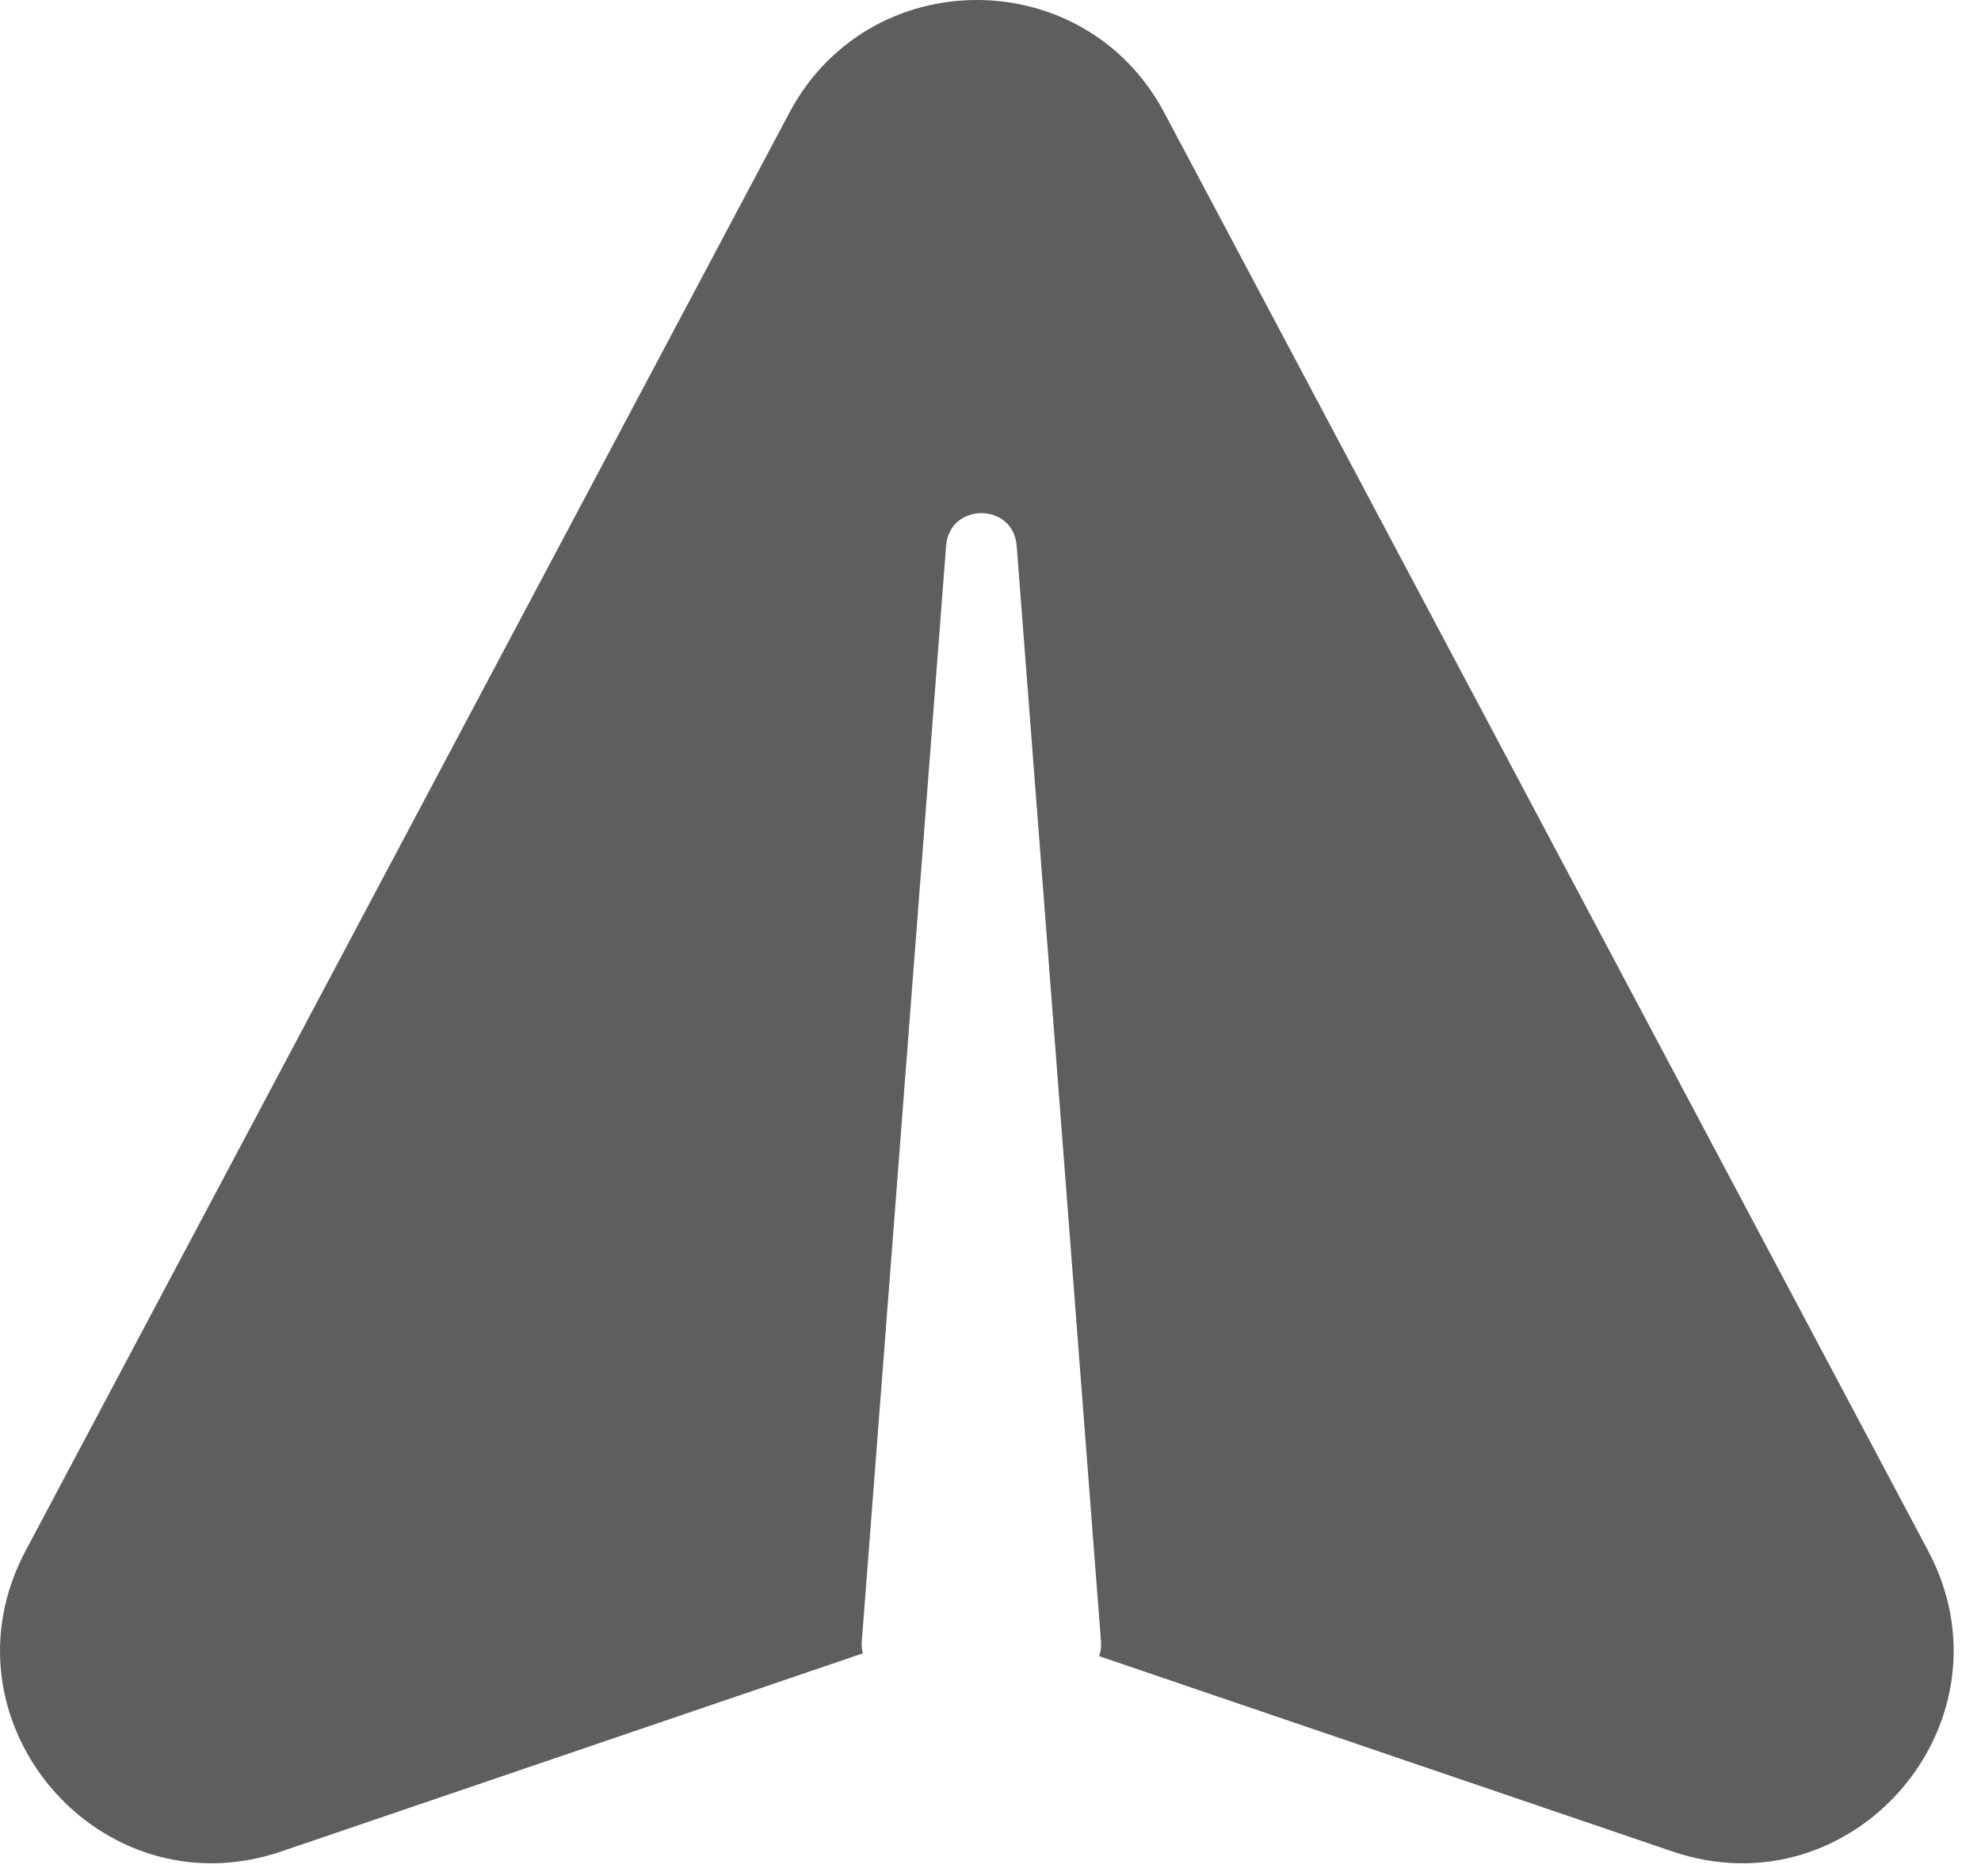
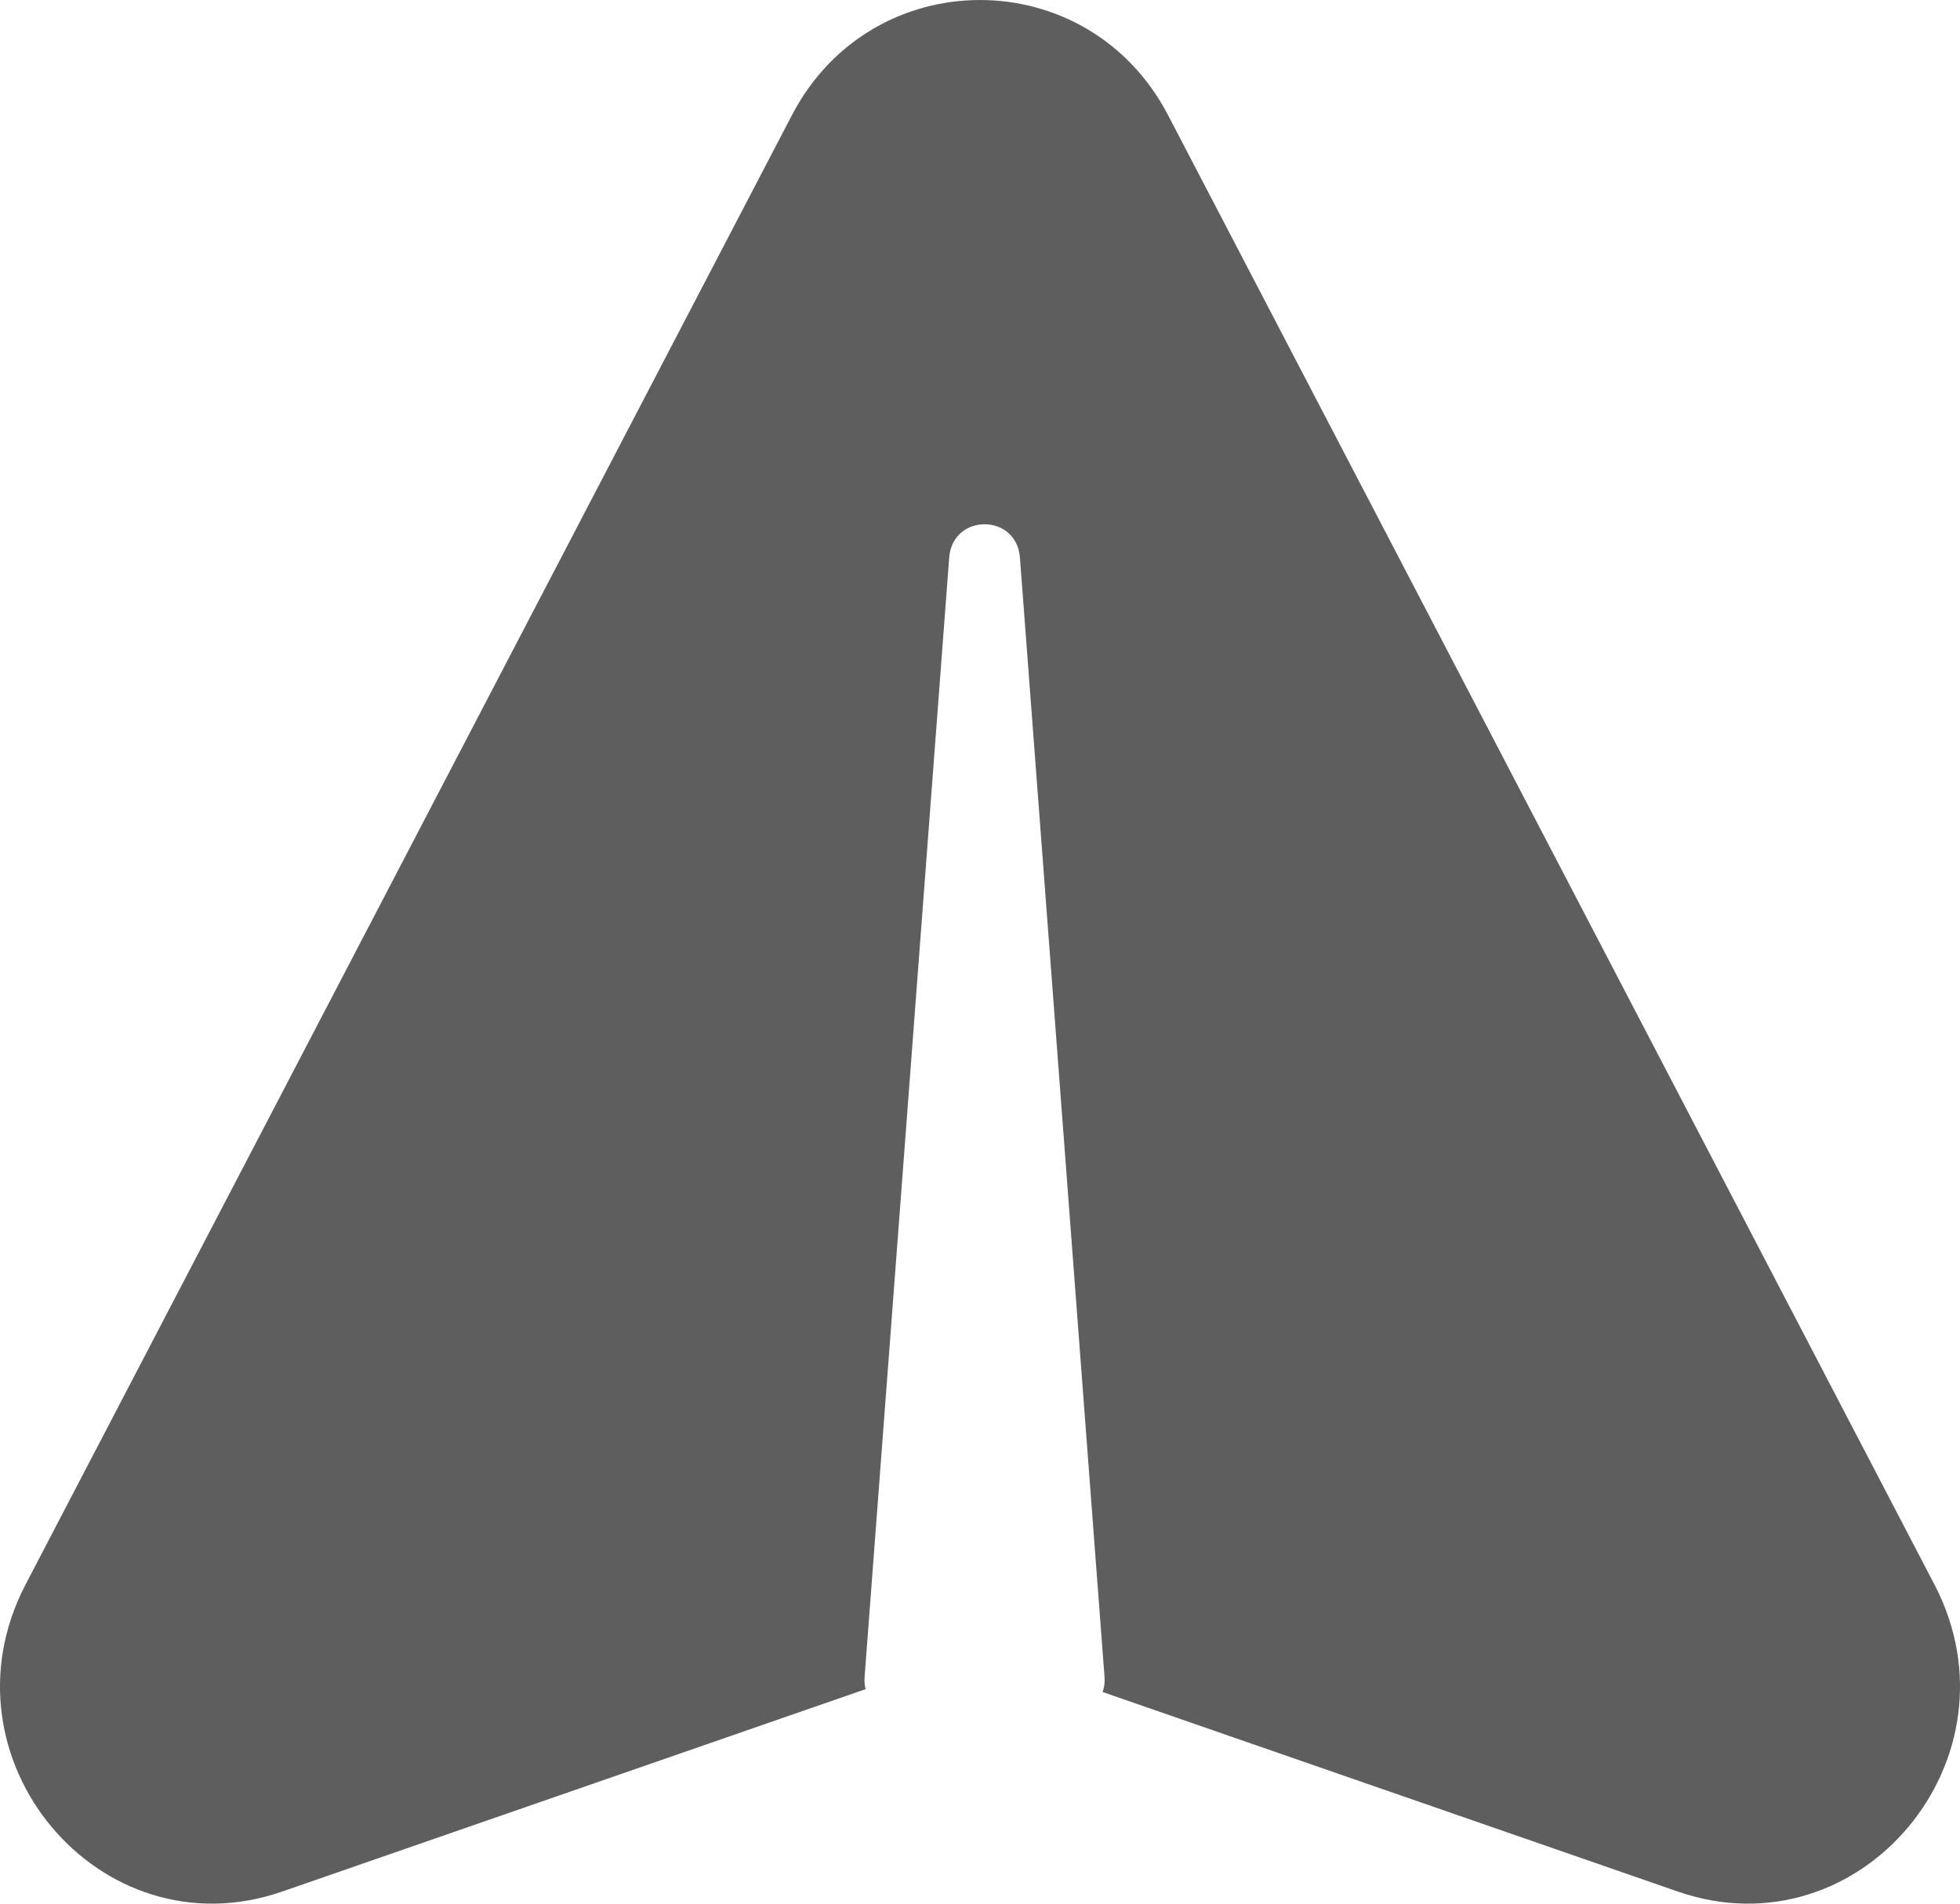
- <svg xmlns="http://www.w3.org/2000/svg" width="56" height="53" viewBox="0 0 56 53" fill="none">
-   <path d="M32.913 3.185C30.656 -1.062 24.571 -1.062 22.315 3.185L0.722 43.832C-1.829 48.633 2.809 54.079 7.955 52.326L24.391 46.728C24.363 46.623 24.352 46.512 24.361 46.397L26.745 15.426C26.84 14.195 28.645 14.195 28.74 15.426L31.124 46.397C31.135 46.541 31.115 46.68 31.07 46.807L47.273 52.326C52.419 54.079 57.056 48.633 54.506 43.832L32.913 3.185Z" fill="#5E5E5E" />
+ <svg xmlns="http://www.w3.org/2000/svg" width="35" height="34" viewBox="0 0 35 34" fill="none">
+   <path d="M20.858 2.056C19.428 -0.685 15.572 -0.685 14.142 2.056L0.457 28.299C-1.159 31.398 1.78 34.915 5.041 33.783L15.457 30.169C15.44 30.101 15.433 30.029 15.439 29.955L16.95 9.959C17.01 9.165 18.153 9.165 18.213 9.959L19.724 29.955C19.731 30.048 19.719 30.138 19.69 30.22L29.959 33.783C33.22 34.915 36.159 31.398 34.543 28.299L20.858 2.056Z" fill="#5E5E5E" />
</svg>
